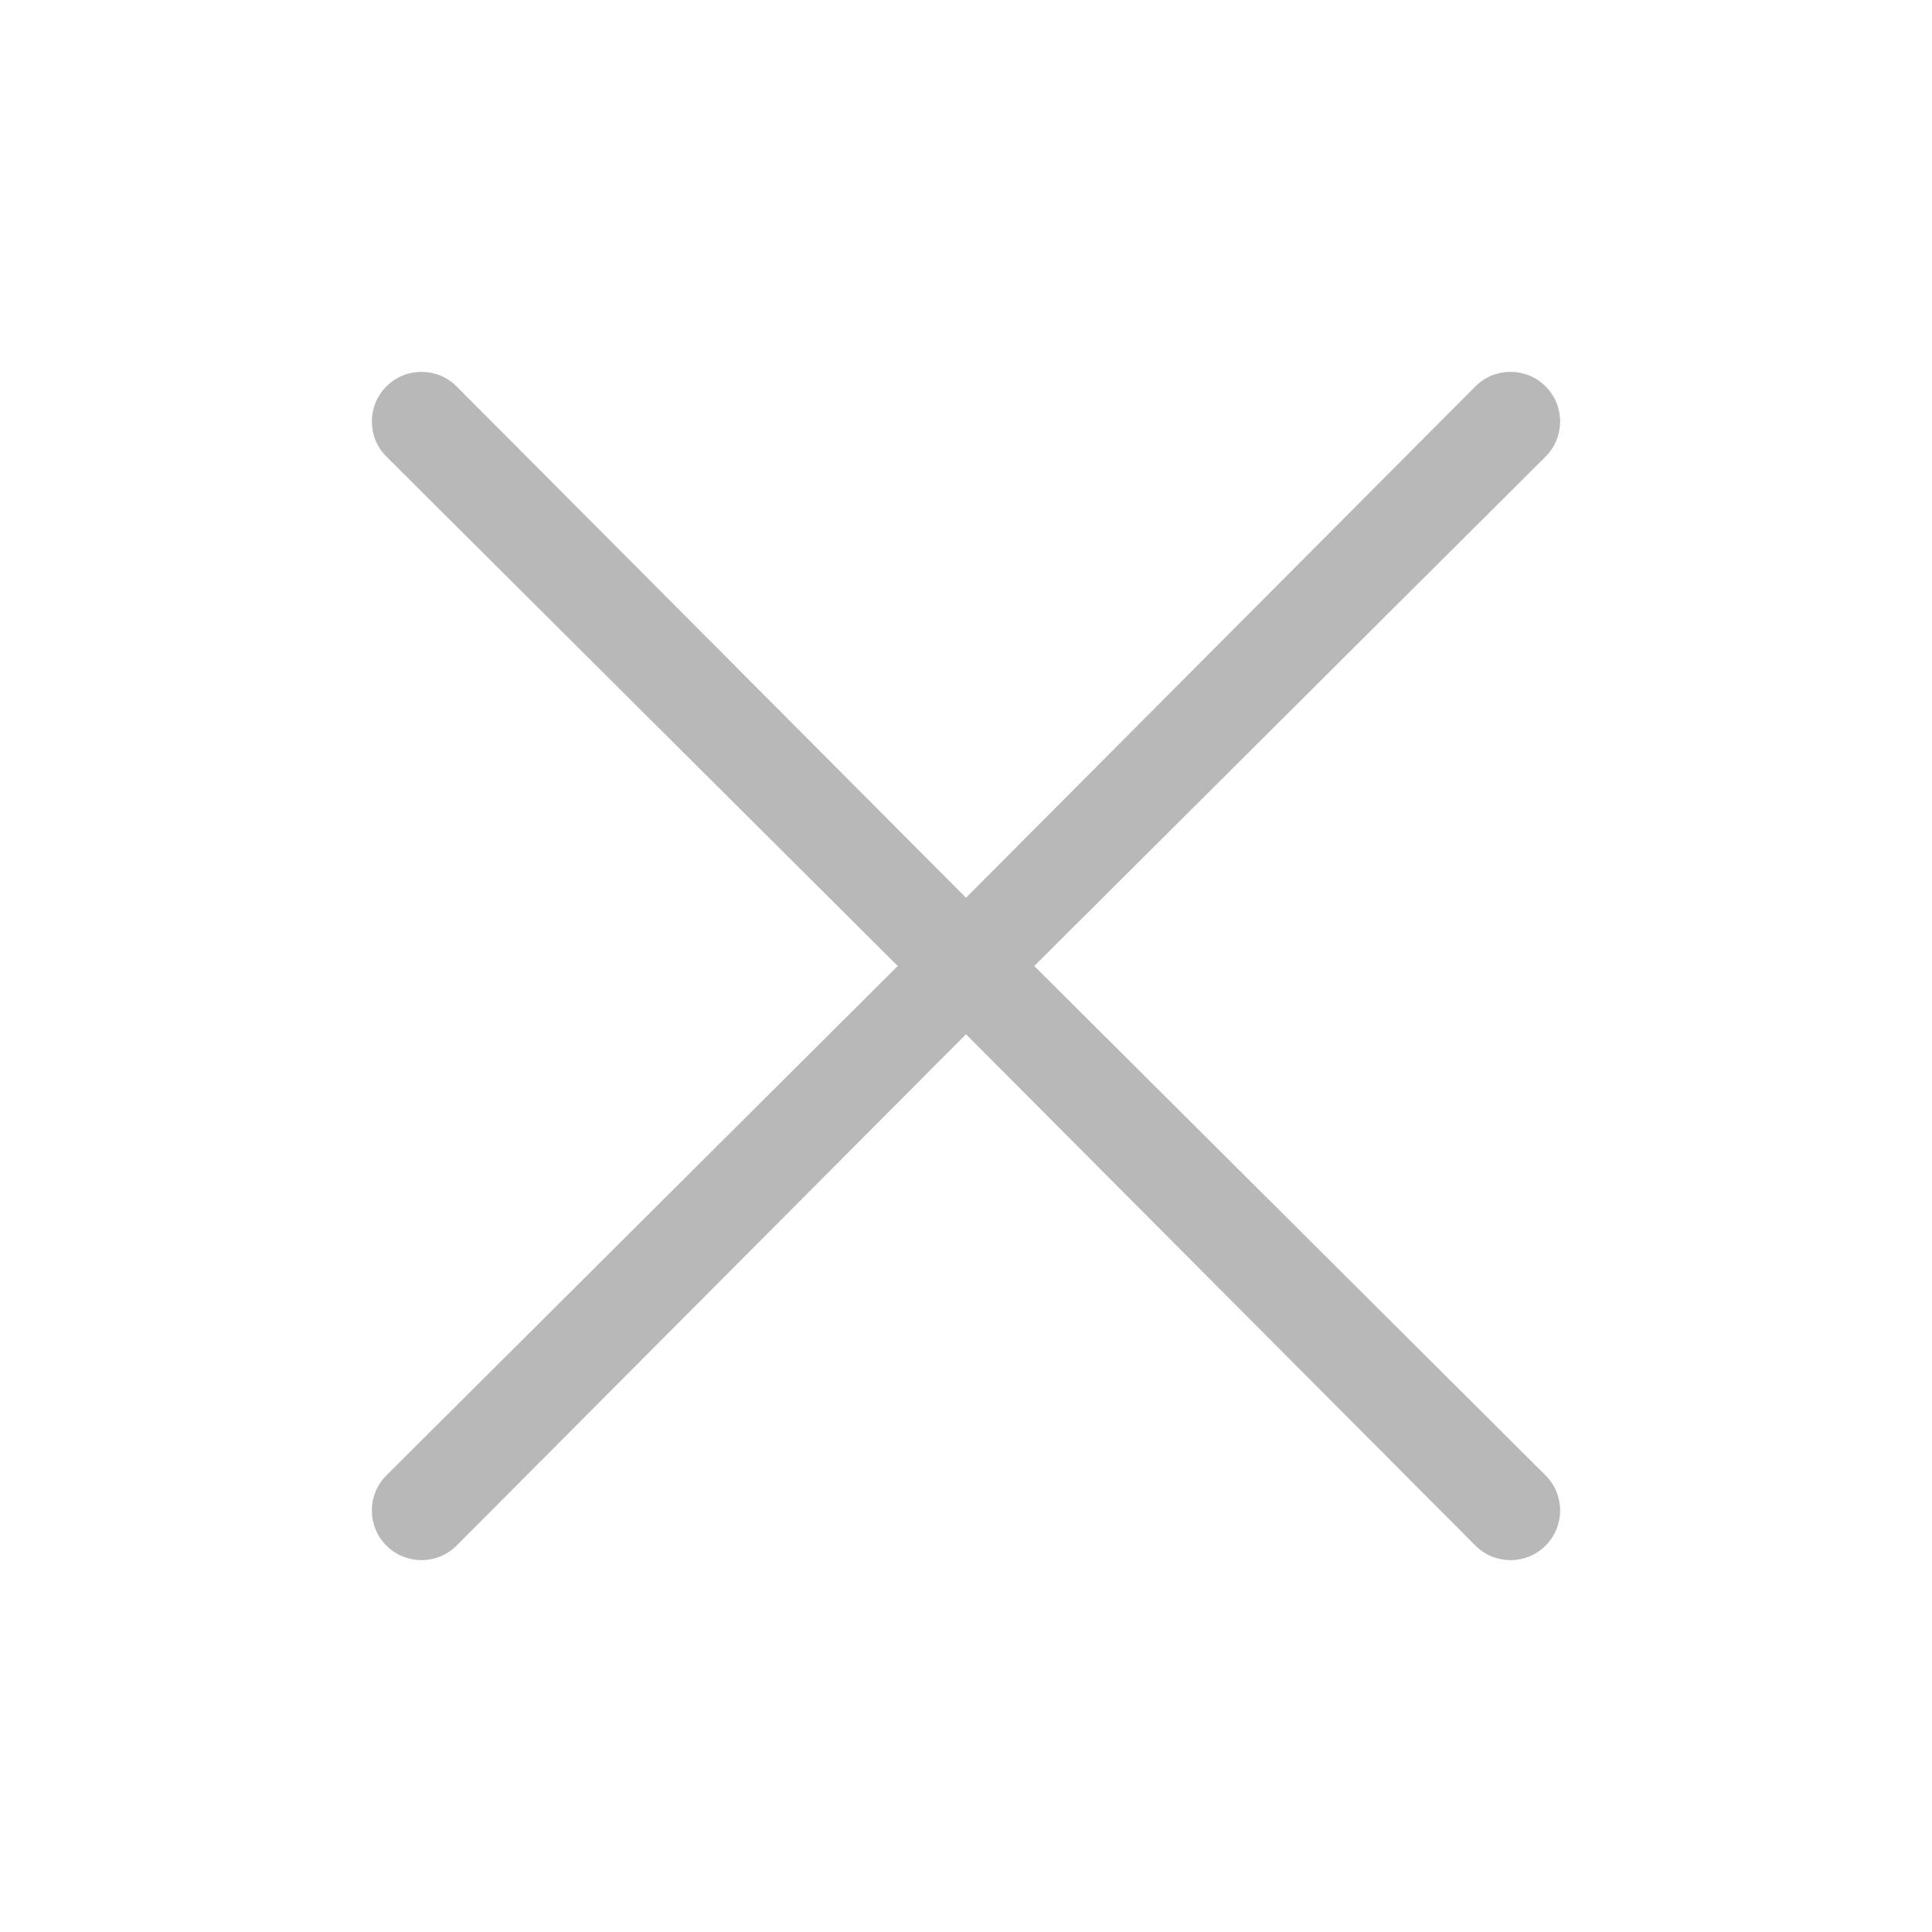
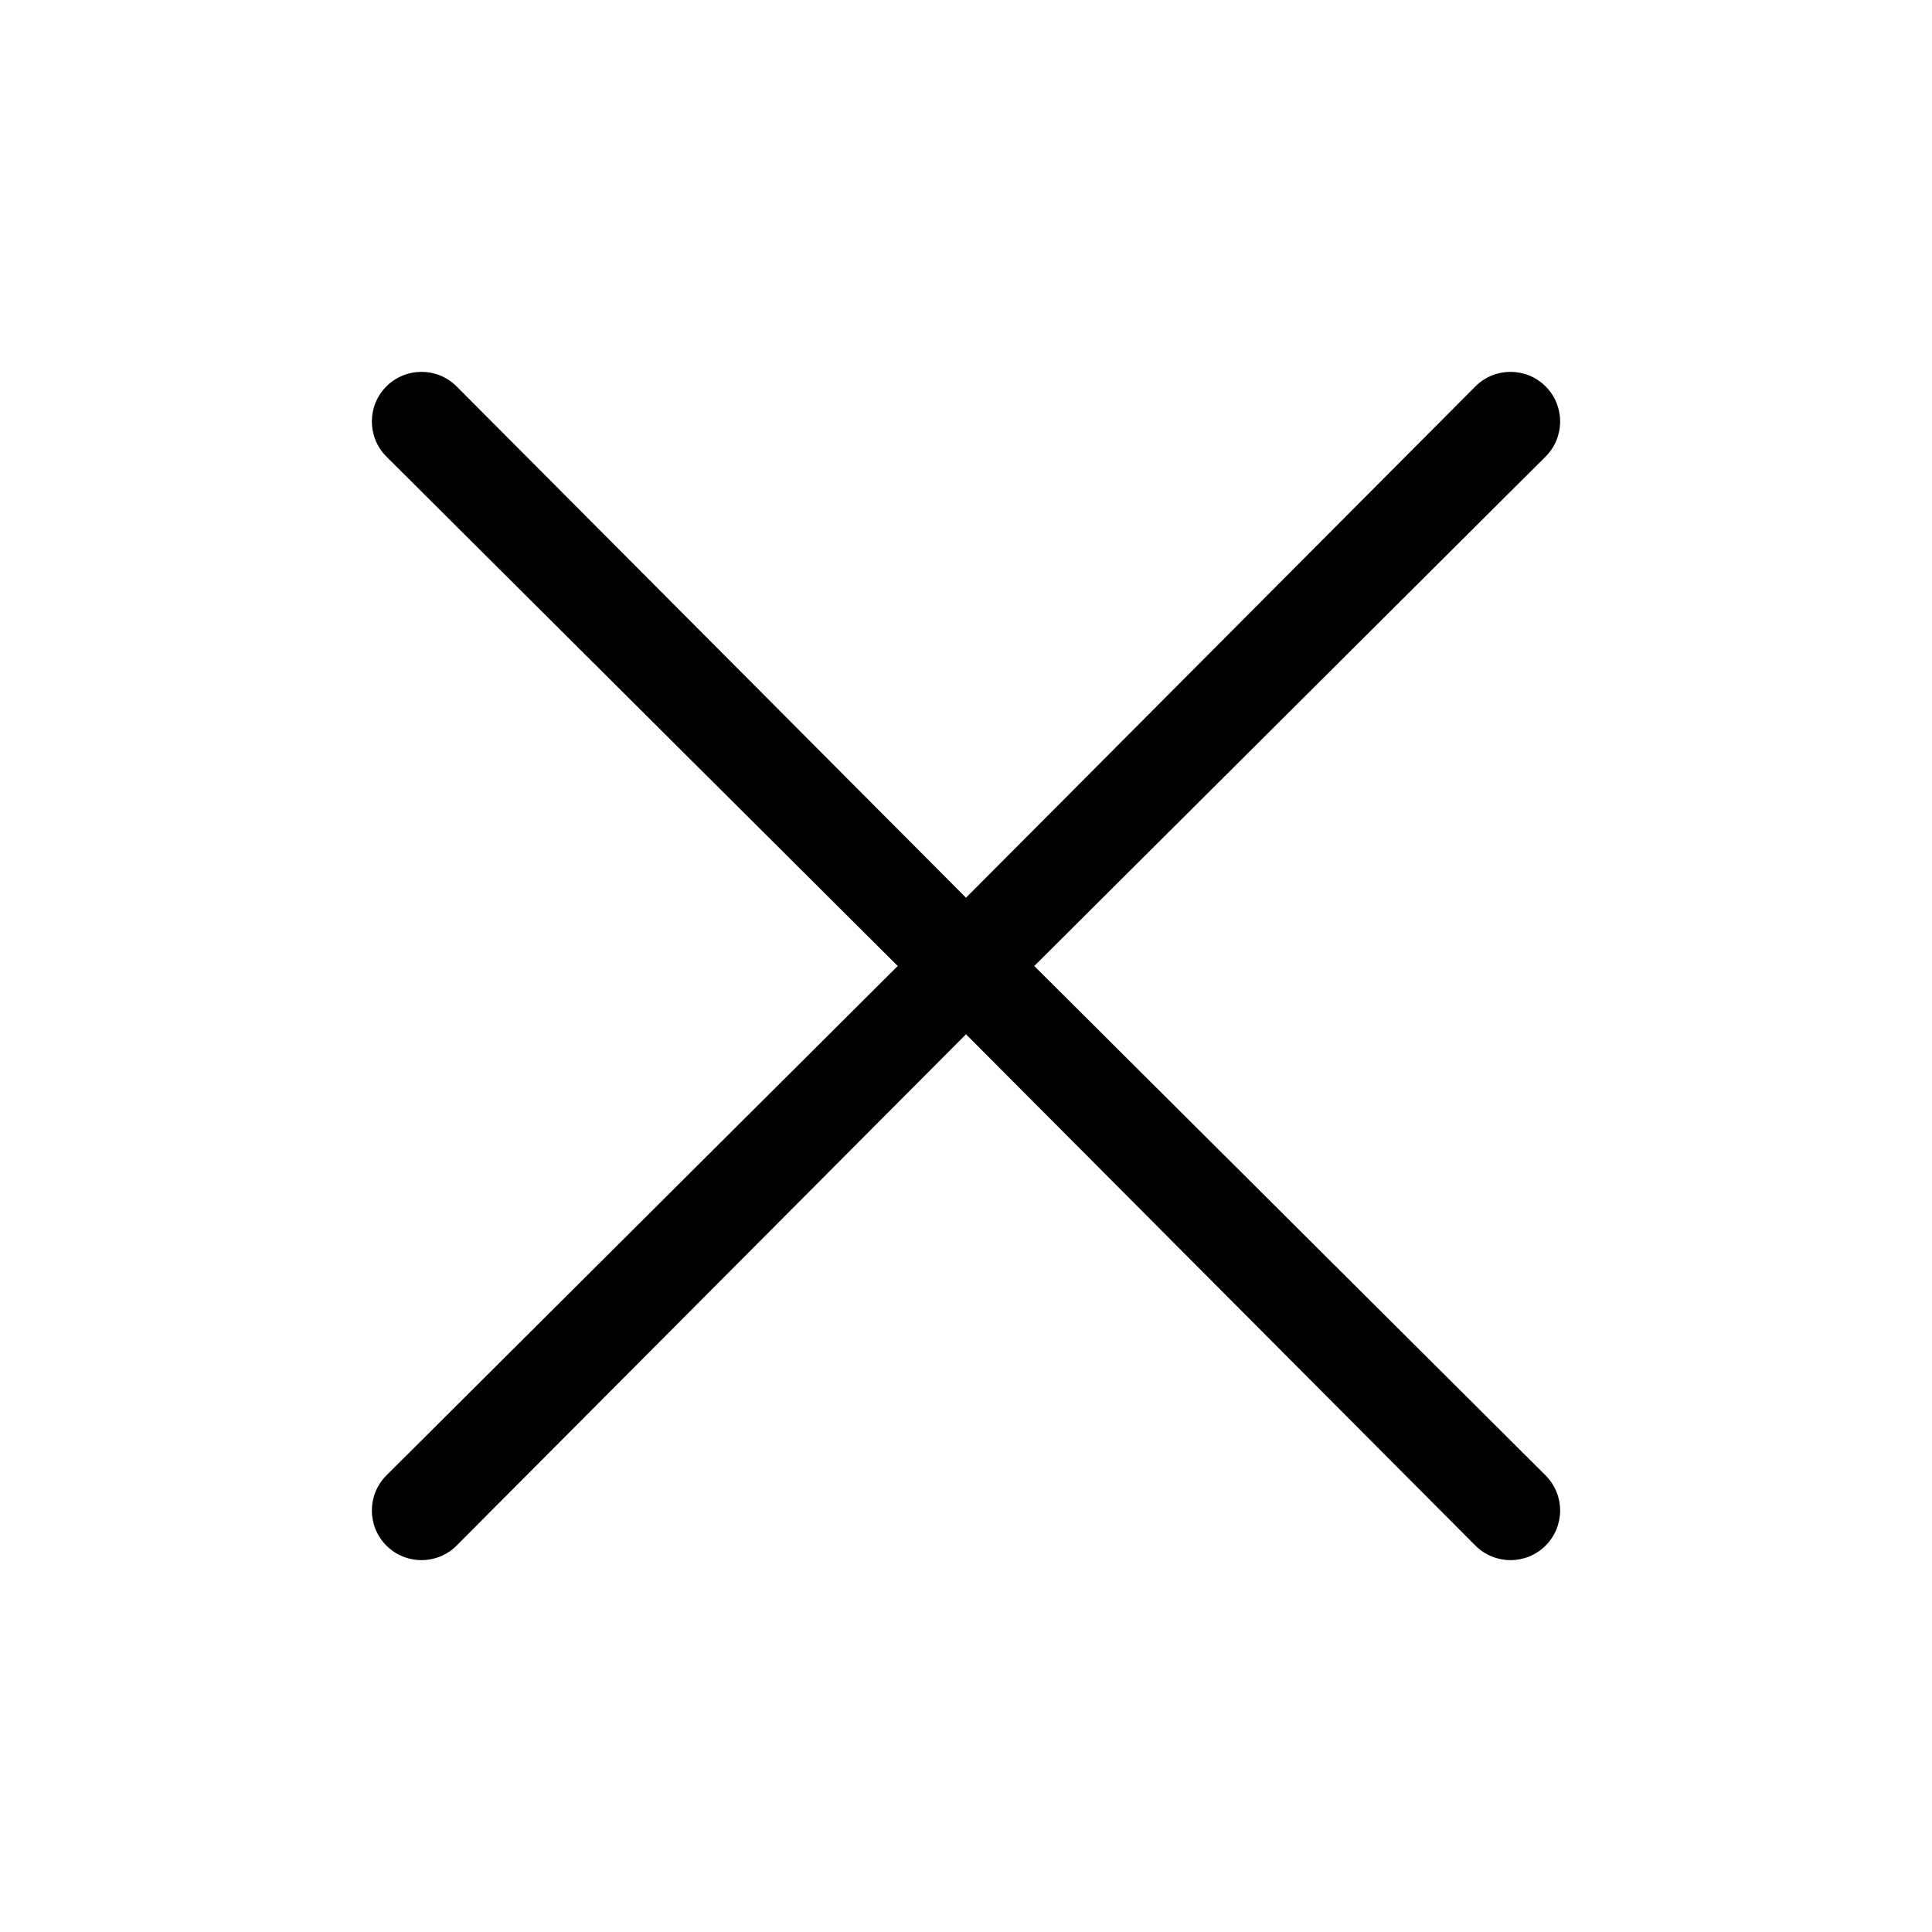
<svg xmlns="http://www.w3.org/2000/svg" id="Capa_1" data-name="Capa 1" viewBox="0 0 30 30">
-   <defs>
-     <style>.cls-1{fill:#b8b8b8;}</style>
-   </defs>
+   <defs />
  <path class="cls-1" d="M16.06,15,24,7.09A.75.75,0,1,0,22.91,6L15,13.94,7.09,6A.75.75,0,0,0,6,7.09L13.94,15,6,22.91A.75.75,0,1,0,7.09,24L15,16.06,22.91,24A.75.75,0,0,0,24,22.91Z" />
</svg>
